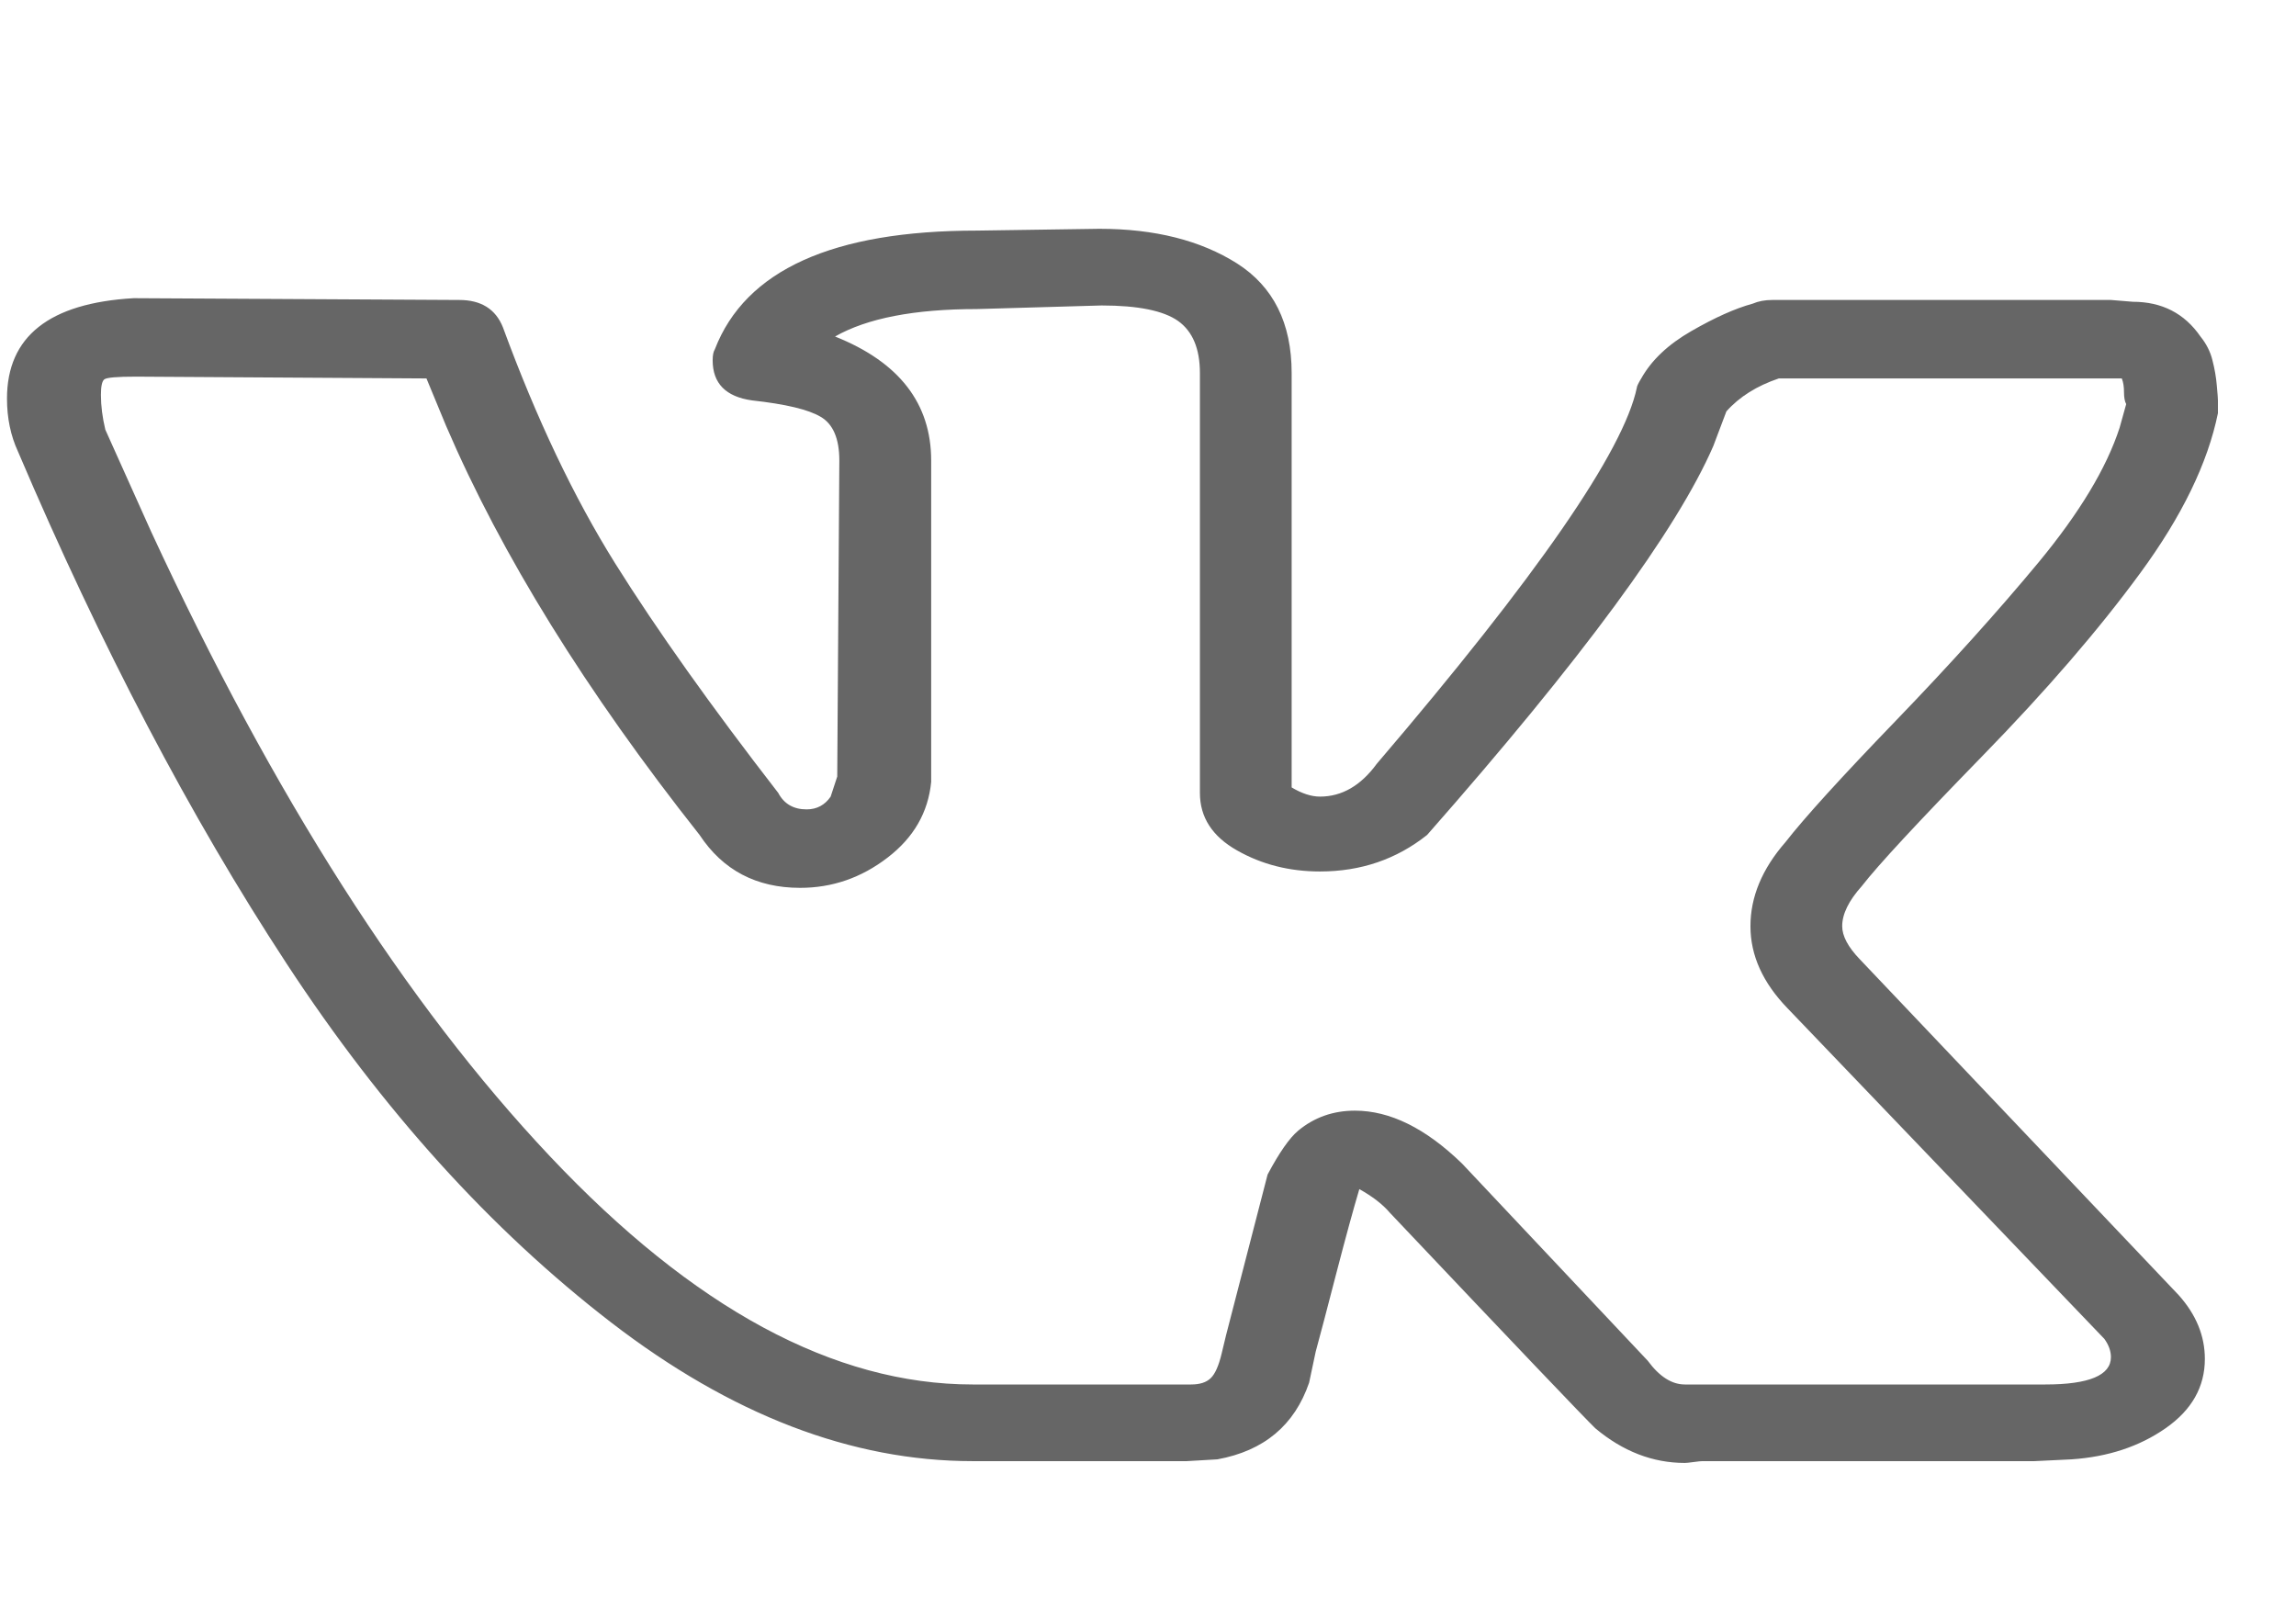
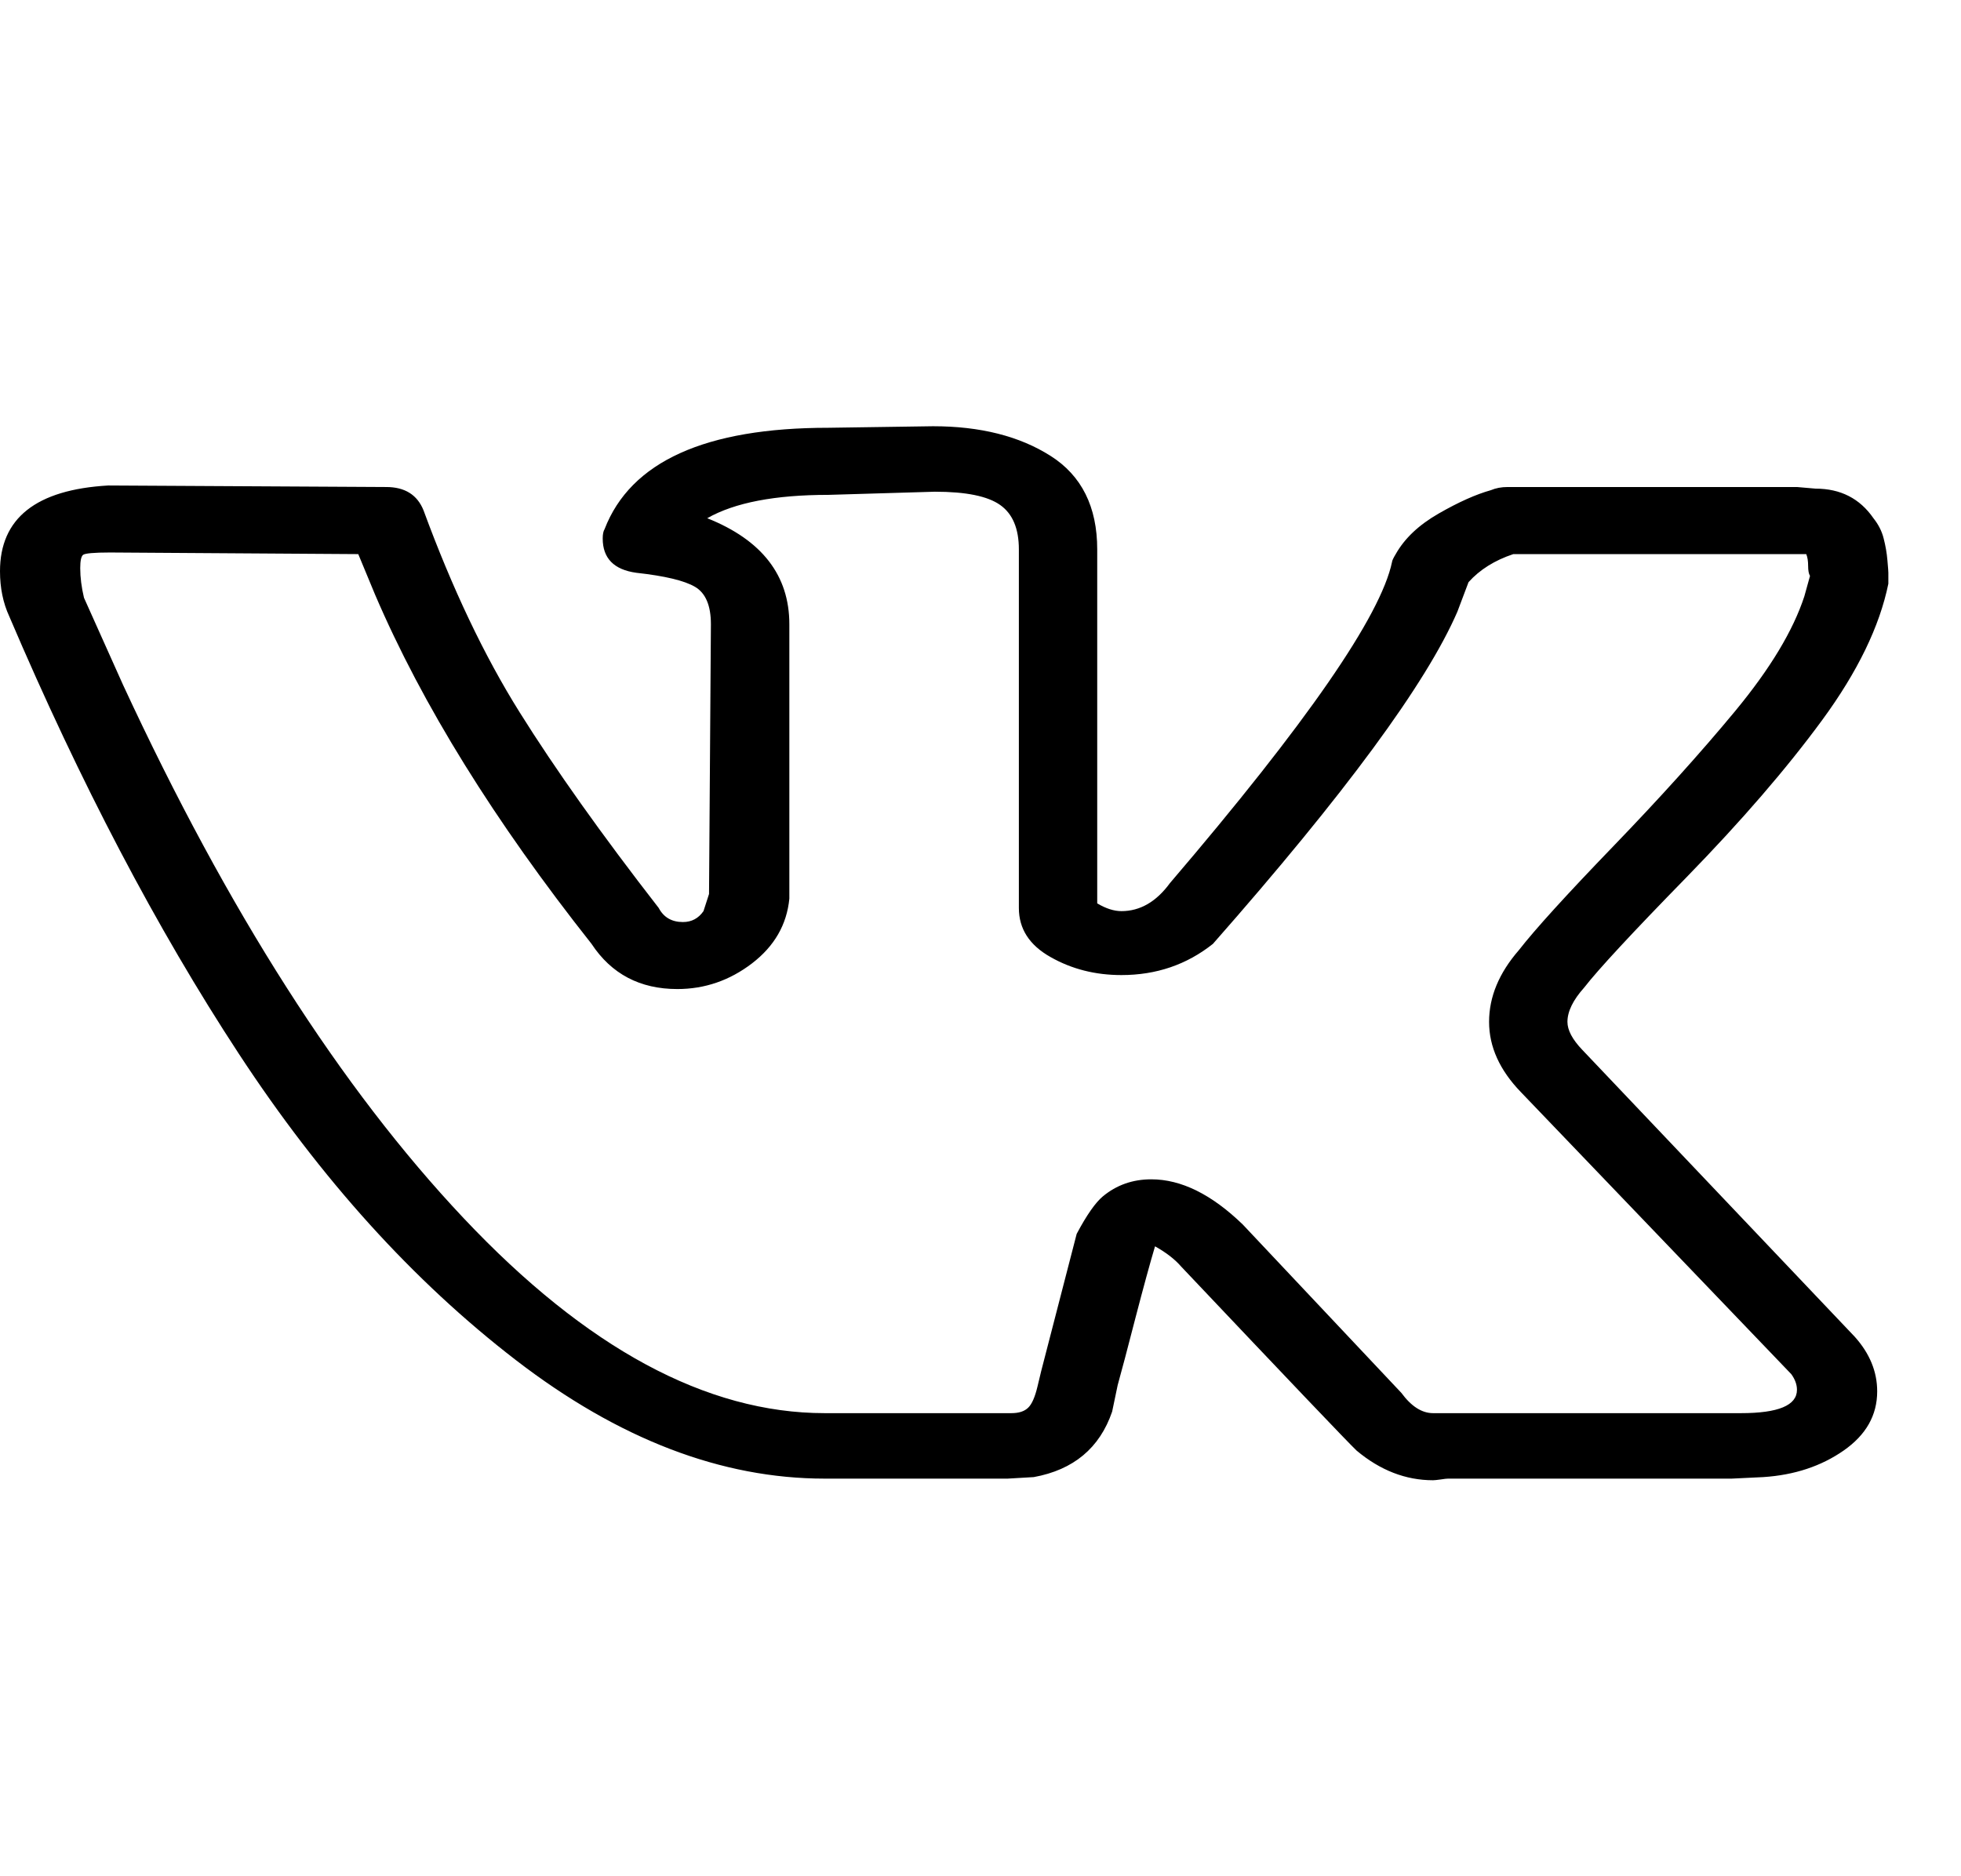
- <svg xmlns="http://www.w3.org/2000/svg" width="23" height="16" viewBox="0 0 23 16" fill="none">
-   <path d="M0.07 3.993C0.07 3.371 0.493 3.036 1.339 2.987L4.6 3.005C4.819 3.005 4.965 3.096 5.038 3.279C5.374 4.194 5.749 4.983 6.165 5.648C6.581 6.312 7.125 7.077 7.796 7.943C7.854 8.053 7.949 8.108 8.08 8.108C8.182 8.108 8.263 8.065 8.321 7.98L8.387 7.779L8.408 4.614C8.408 4.395 8.346 4.249 8.222 4.176C8.098 4.102 7.869 4.048 7.533 4.011C7.27 3.974 7.139 3.84 7.139 3.609C7.139 3.56 7.146 3.523 7.161 3.499C7.467 2.706 8.343 2.31 9.787 2.31L11.013 2.292C11.567 2.292 12.027 2.408 12.392 2.639C12.756 2.871 12.939 3.237 12.939 3.737V7.888C13.041 7.949 13.136 7.98 13.223 7.98C13.442 7.98 13.632 7.87 13.792 7.651C15.397 5.773 16.265 4.517 16.397 3.883C16.397 3.871 16.411 3.84 16.441 3.791C16.543 3.609 16.71 3.45 16.944 3.316C17.177 3.182 17.381 3.09 17.557 3.042C17.615 3.017 17.681 3.005 17.754 3.005H21.146L21.365 3.023C21.657 3.023 21.883 3.139 22.043 3.371C22.102 3.444 22.142 3.523 22.163 3.609C22.185 3.694 22.2 3.779 22.207 3.865C22.215 3.95 22.218 3.999 22.218 4.011V4.139C22.116 4.639 21.857 5.172 21.441 5.739C21.026 6.306 20.497 6.919 19.855 7.577C19.213 8.236 18.811 8.669 18.651 8.876C18.52 9.022 18.454 9.156 18.454 9.278C18.454 9.376 18.512 9.486 18.629 9.608L21.824 12.973C21.999 13.168 22.087 13.381 22.087 13.613C22.087 13.893 21.956 14.125 21.693 14.308C21.43 14.491 21.117 14.594 20.752 14.619L20.38 14.637H17.053C17.039 14.637 17.009 14.64 16.966 14.646C16.922 14.652 16.893 14.655 16.878 14.655C16.557 14.655 16.258 14.54 15.981 14.308C15.879 14.21 15.193 13.491 13.924 12.15C13.851 12.064 13.748 11.985 13.617 11.912C13.559 12.107 13.482 12.387 13.387 12.753C13.293 13.119 13.223 13.381 13.18 13.54L13.114 13.851C12.968 14.277 12.662 14.534 12.195 14.619L11.888 14.637H9.743C8.532 14.637 7.325 14.174 6.121 13.247C4.918 12.32 3.834 11.123 2.871 9.653C1.908 8.184 1.011 6.474 0.18 4.523C0.107 4.365 0.07 4.188 0.07 3.993ZM13.223 8.73C12.917 8.73 12.64 8.66 12.392 8.519C12.144 8.379 12.02 8.187 12.02 7.943V3.737C12.02 3.493 11.947 3.319 11.801 3.215C11.655 3.112 11.399 3.06 11.035 3.06L9.787 3.096C9.16 3.096 8.686 3.188 8.365 3.371C9.007 3.627 9.328 4.041 9.328 4.614V7.833C9.298 8.138 9.153 8.391 8.89 8.592C8.627 8.794 8.336 8.894 8.015 8.894C7.577 8.894 7.241 8.717 7.008 8.364C5.87 6.925 5.024 5.559 4.469 4.267L4.272 3.791L1.361 3.773C1.172 3.773 1.066 3.782 1.044 3.801C1.022 3.819 1.011 3.871 1.011 3.956C1.011 4.066 1.026 4.182 1.055 4.304L1.515 5.328C2.74 7.974 4.071 10.059 5.509 11.583C6.946 13.107 8.357 13.869 9.743 13.869H11.932C12.02 13.869 12.085 13.848 12.129 13.805C12.173 13.762 12.209 13.68 12.238 13.558L12.282 13.375L12.698 11.766C12.815 11.546 12.917 11.4 13.004 11.327C13.165 11.193 13.355 11.126 13.573 11.126C13.924 11.126 14.281 11.302 14.646 11.656L16.506 13.631C16.623 13.79 16.747 13.869 16.878 13.869H20.489C20.927 13.869 21.146 13.777 21.146 13.595C21.146 13.534 21.124 13.473 21.08 13.412L17.907 10.101C17.659 9.845 17.535 9.571 17.535 9.278C17.535 8.986 17.651 8.705 17.885 8.437C18.075 8.193 18.443 7.788 18.99 7.221C19.537 6.654 20.015 6.123 20.424 5.63C20.832 5.136 21.102 4.688 21.233 4.285L21.299 4.048C21.285 4.023 21.277 3.984 21.277 3.929C21.277 3.874 21.27 3.828 21.255 3.791H17.819C17.6 3.865 17.425 3.974 17.294 4.121L17.163 4.468C16.798 5.309 15.842 6.608 14.296 8.364C13.989 8.608 13.632 8.73 13.223 8.73Z" fill="#666666" />
+ <svg xmlns="http://www.w3.org/2000/svg" width="23" height="22" viewBox="0 0 23 22" fill="none">
+   <path d="M0 6.701C0 6.079 0.423 5.744 1.269 5.695L4.53 5.713C4.749 5.713 4.895 5.805 4.968 5.988C5.304 6.902 5.679 7.692 6.095 8.356C6.511 9.021 7.054 9.786 7.726 10.651C7.784 10.761 7.879 10.816 8.01 10.816C8.112 10.816 8.192 10.773 8.251 10.688L8.316 10.487L8.338 7.323C8.338 7.103 8.276 6.957 8.152 6.884C8.028 6.811 7.799 6.756 7.463 6.719C7.2 6.683 7.069 6.548 7.069 6.317C7.069 6.268 7.076 6.231 7.091 6.207C7.397 5.415 8.273 5.018 9.717 5.018L10.943 5C11.497 5 11.957 5.116 12.322 5.348C12.686 5.579 12.869 5.945 12.869 6.445V10.597C12.971 10.658 13.066 10.688 13.153 10.688C13.372 10.688 13.562 10.578 13.722 10.359C15.327 8.481 16.195 7.225 16.327 6.591C16.327 6.579 16.341 6.548 16.37 6.5C16.473 6.317 16.64 6.158 16.874 6.024C17.107 5.89 17.311 5.799 17.486 5.75C17.545 5.725 17.61 5.713 17.683 5.713H21.076L21.295 5.732C21.586 5.732 21.813 5.847 21.973 6.079C22.031 6.152 22.072 6.231 22.093 6.317C22.115 6.402 22.13 6.488 22.137 6.573C22.145 6.658 22.148 6.707 22.148 6.719V6.847C22.046 7.347 21.787 7.881 21.371 8.448C20.955 9.015 20.427 9.627 19.785 10.286C19.142 10.944 18.741 11.377 18.581 11.584C18.45 11.73 18.384 11.865 18.384 11.987C18.384 12.084 18.442 12.194 18.559 12.316L21.754 15.681C21.929 15.876 22.017 16.09 22.017 16.321C22.017 16.602 21.886 16.833 21.623 17.016C21.36 17.199 21.047 17.303 20.682 17.327L20.31 17.345H16.983C16.969 17.345 16.939 17.348 16.896 17.355C16.852 17.361 16.823 17.364 16.808 17.364C16.487 17.364 16.188 17.248 15.911 17.016C15.809 16.919 15.123 16.199 13.854 14.858C13.781 14.773 13.678 14.693 13.547 14.62C13.489 14.815 13.412 15.096 13.317 15.461C13.223 15.827 13.153 16.09 13.109 16.248L13.044 16.559C12.898 16.986 12.591 17.242 12.125 17.327L11.818 17.345H9.673C8.462 17.345 7.255 16.882 6.051 15.955C4.848 15.029 3.764 13.831 2.801 12.361C1.838 10.892 0.941 9.182 0.109 7.231C0.036 7.073 0 6.896 0 6.701ZM13.153 11.438C12.847 11.438 12.57 11.368 12.322 11.227C12.073 11.087 11.95 10.895 11.95 10.651V6.445C11.95 6.201 11.877 6.027 11.731 5.924C11.585 5.82 11.329 5.768 10.965 5.768L9.717 5.805C9.09 5.805 8.616 5.896 8.295 6.079C8.937 6.335 9.258 6.75 9.258 7.323V10.542C9.228 10.847 9.082 11.1 8.82 11.301C8.557 11.502 8.265 11.602 7.944 11.602C7.507 11.602 7.171 11.426 6.938 11.072C5.8 9.633 4.953 8.268 4.399 6.975L4.202 6.5L1.291 6.481C1.102 6.481 0.996 6.491 0.974 6.509C0.952 6.527 0.941 6.579 0.941 6.664C0.941 6.774 0.956 6.89 0.985 7.012L1.444 8.036C2.67 10.682 4.001 12.767 5.439 14.291C6.876 15.815 8.287 16.577 9.673 16.577H11.862C11.95 16.577 12.015 16.556 12.059 16.513C12.103 16.471 12.139 16.388 12.168 16.266L12.212 16.083L12.628 14.474C12.745 14.254 12.847 14.108 12.934 14.035C13.095 13.901 13.284 13.834 13.503 13.834C13.854 13.834 14.211 14.011 14.576 14.364L16.436 16.339C16.553 16.498 16.677 16.577 16.808 16.577H20.419C20.857 16.577 21.076 16.486 21.076 16.303C21.076 16.242 21.054 16.181 21.01 16.12L17.837 12.81C17.589 12.553 17.465 12.279 17.465 11.987C17.465 11.694 17.581 11.414 17.815 11.145C18.005 10.901 18.373 10.496 18.92 9.929C19.467 9.362 19.945 8.832 20.354 8.338C20.762 7.844 21.032 7.396 21.163 6.994L21.229 6.756C21.214 6.731 21.207 6.692 21.207 6.637C21.207 6.582 21.2 6.536 21.185 6.5H17.749C17.53 6.573 17.355 6.683 17.224 6.829L17.093 7.176C16.728 8.018 15.772 9.316 14.226 11.072C13.919 11.316 13.562 11.438 13.153 11.438Z" fill="currentColor" />
</svg>
